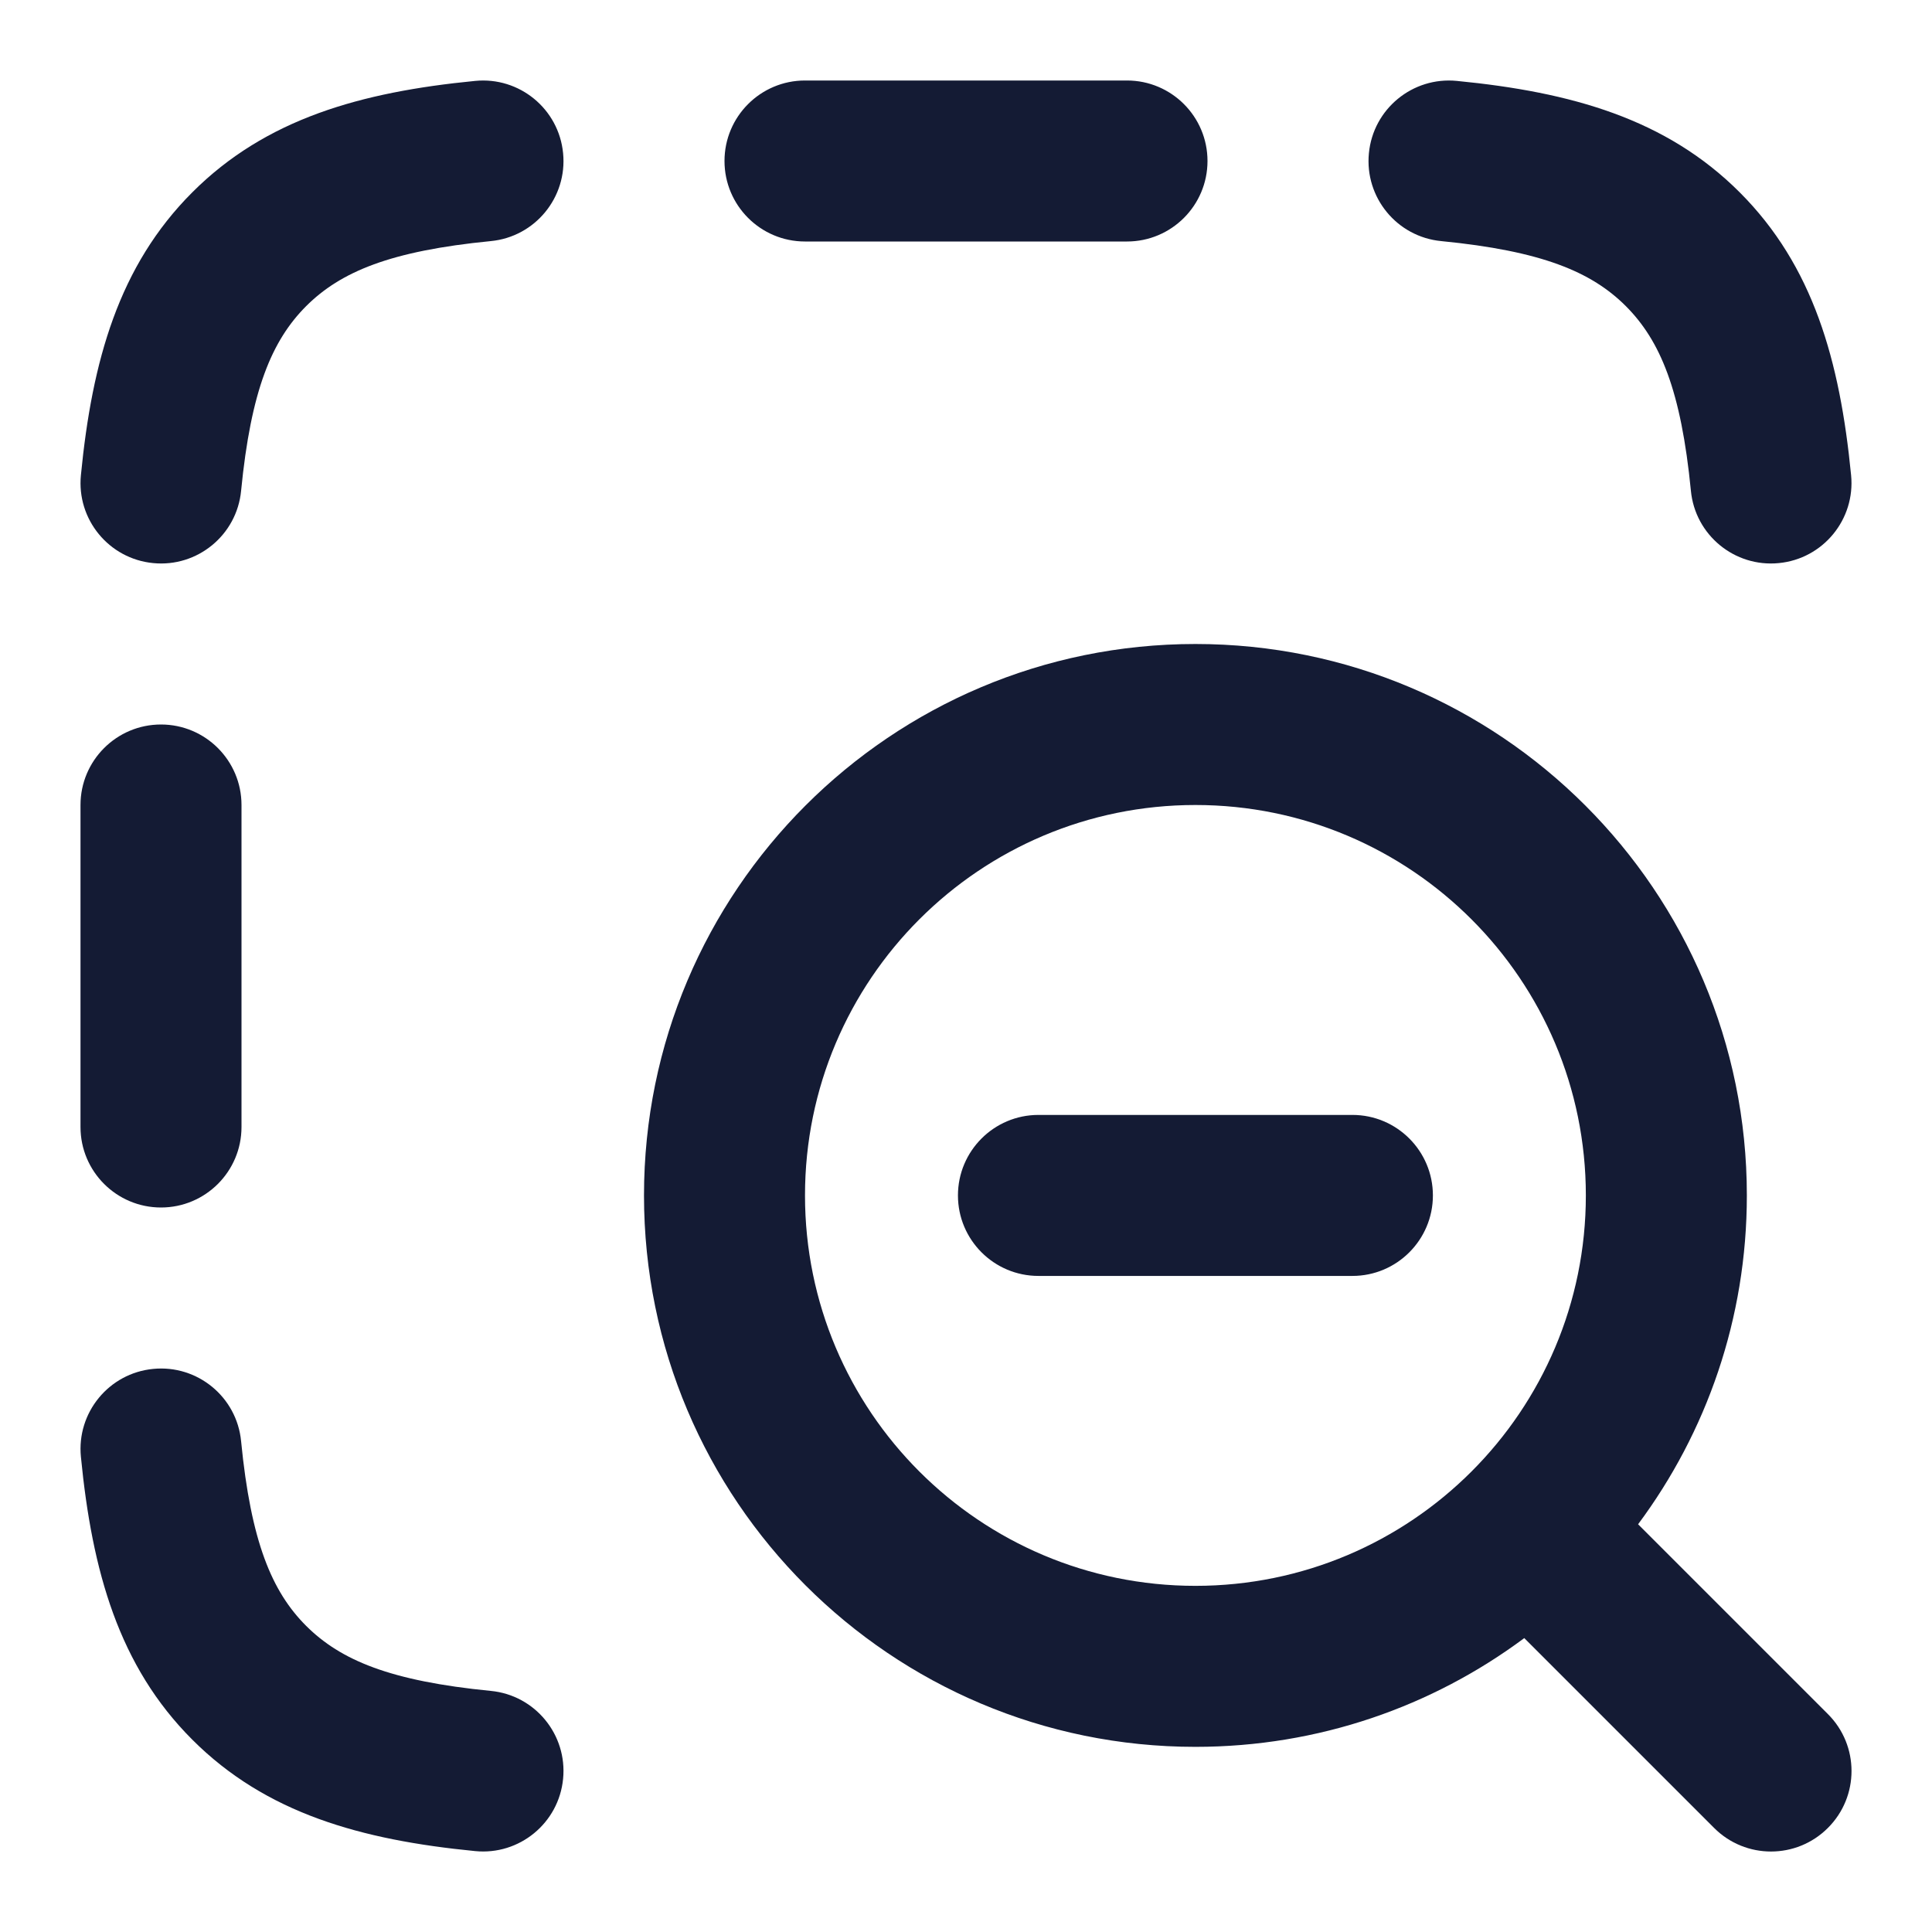
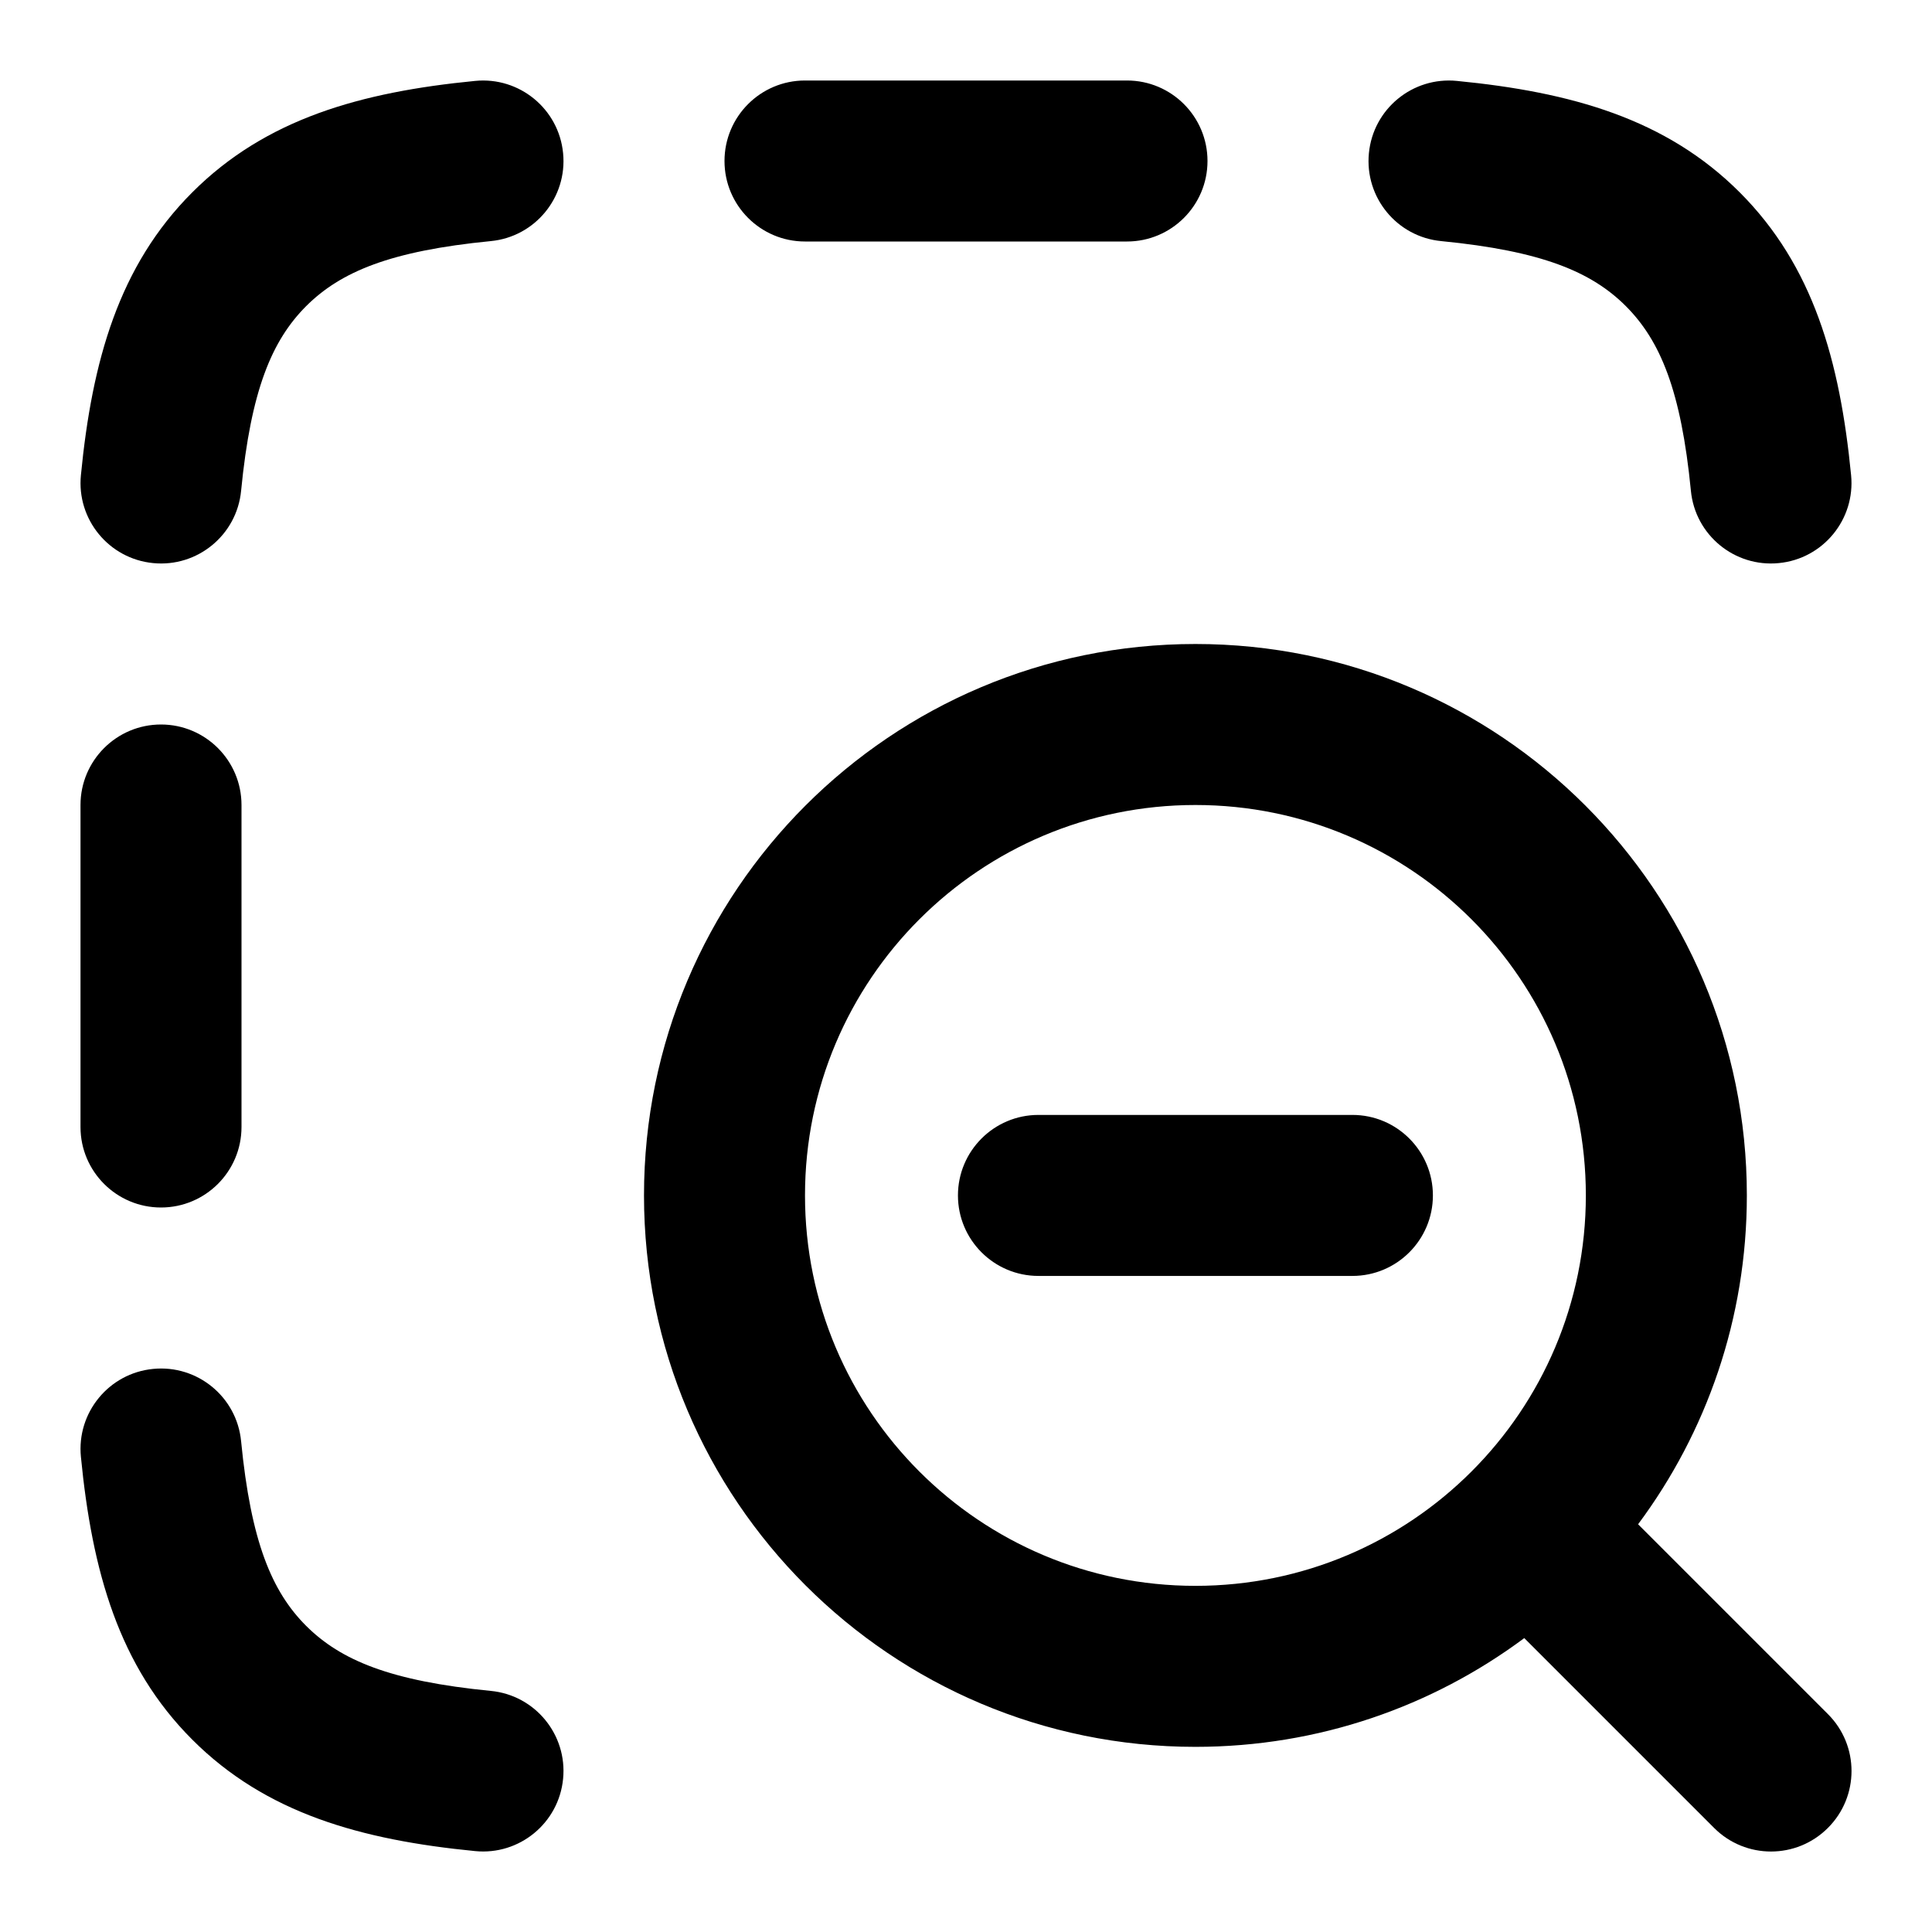
<svg xmlns="http://www.w3.org/2000/svg" width="24" height="24" viewBox="0 0 24 24" fill="none">
-   <path fill-rule="evenodd" clip-rule="evenodd" d="M8 14.85C8 11.067 11.067 8 14.85 8C18.633 8 21.7 11.067 21.7 14.85C21.7 16.381 21.198 17.794 20.349 18.935L22.707 21.293C23.098 21.683 23.098 22.317 22.707 22.707C22.317 23.098 21.683 23.098 21.293 22.707L18.935 20.349C17.794 21.198 16.381 21.7 14.85 21.7C11.067 21.7 8 18.633 8 14.85ZM14.85 10C12.171 10 10 12.171 10 14.85C10 17.529 12.171 19.7 14.85 19.7C17.529 19.7 19.7 17.529 19.7 14.85C19.7 12.171 17.529 10 14.85 10ZM11.9 14.85C11.9 14.298 12.348 13.85 12.9 13.85H16.8C17.352 13.85 17.8 14.298 17.8 14.85C17.8 15.402 17.352 15.85 16.8 15.85H12.9C12.348 15.85 11.9 15.402 11.9 14.85Z" fill="#141B34" />
-   <path fill-rule="evenodd" clip-rule="evenodd" d="M5.903 1.005C6.452 0.951 6.942 1.353 6.995 1.903C7.049 2.452 6.647 2.942 6.097 2.995C4.849 3.117 4.231 3.376 3.803 3.803C3.376 4.231 3.117 4.849 2.995 6.097C2.942 6.647 2.452 7.049 1.903 6.995C1.353 6.942 0.951 6.452 1.005 5.903C1.144 4.48 1.476 3.302 2.389 2.389C3.302 1.476 4.48 1.144 5.903 1.005ZM17.005 1.903C17.058 1.353 17.548 0.951 18.097 1.005C19.52 1.144 20.698 1.476 21.611 2.389C22.524 3.302 22.856 4.48 22.995 5.903C23.049 6.452 22.647 6.942 22.097 6.995C21.548 7.049 21.058 6.647 21.005 6.097C20.883 4.849 20.624 4.231 20.197 3.803C19.77 3.376 19.151 3.117 17.903 2.995C17.353 2.942 16.951 2.452 17.005 1.903ZM9 2C9 1.448 9.448 1 10 1L14 1C14.552 1 15 1.448 15 2C15 2.552 14.552 3 14 3L10 3C9.448 3 9 2.552 9 2ZM1 10C1 9.448 1.448 9 2 9C2.552 9 3 9.448 3 10L3 14C3 14.552 2.552 15 2 15C1.448 15 1 14.552 1 14L1 10ZM1.005 18.097C0.951 17.548 1.353 17.058 1.903 17.005C2.452 16.951 2.942 17.353 2.995 17.903C3.117 19.151 3.376 19.77 3.803 20.197C4.231 20.624 4.849 20.883 6.097 21.005C6.647 21.058 7.049 21.548 6.995 22.097C6.942 22.647 6.452 23.049 5.903 22.995C4.48 22.856 3.302 22.524 2.389 21.611C1.476 20.698 1.144 19.52 1.005 18.097Z" fill="#141B34" />
+   <path fill-rule="evenodd" clip-rule="evenodd" d="M8 14.85C8 11.067 11.067 8 14.85 8C18.633 8 21.7 11.067 21.7 14.85C21.7 16.381 21.198 17.794 20.349 18.935L22.707 21.293C23.098 21.683 23.098 22.317 22.707 22.707C22.317 23.098 21.683 23.098 21.293 22.707L18.935 20.349C17.794 21.198 16.381 21.7 14.85 21.7C11.067 21.7 8 18.633 8 14.85ZM14.85 10C12.171 10 10 12.171 10 14.85C10 17.529 12.171 19.7 14.85 19.7C17.529 19.7 19.7 17.529 19.7 14.85C19.7 12.171 17.529 10 14.85 10ZM11.9 14.85C11.9 14.298 12.348 13.85 12.9 13.85H16.8C17.352 13.85 17.8 14.298 17.8 14.85C17.8 15.402 17.352 15.85 16.8 15.85H12.9C12.348 15.85 11.9 15.402 11.9 14.85Z" fill="currentColor" />
+   <path fill-rule="evenodd" clip-rule="evenodd" d="M5.903 1.005C6.452 0.951 6.942 1.353 6.995 1.903C7.049 2.452 6.647 2.942 6.097 2.995C4.849 3.117 4.231 3.376 3.803 3.803C3.376 4.231 3.117 4.849 2.995 6.097C2.942 6.647 2.452 7.049 1.903 6.995C1.353 6.942 0.951 6.452 1.005 5.903C1.144 4.48 1.476 3.302 2.389 2.389C3.302 1.476 4.48 1.144 5.903 1.005ZM17.005 1.903C17.058 1.353 17.548 0.951 18.097 1.005C19.52 1.144 20.698 1.476 21.611 2.389C22.524 3.302 22.856 4.48 22.995 5.903C23.049 6.452 22.647 6.942 22.097 6.995C21.548 7.049 21.058 6.647 21.005 6.097C20.883 4.849 20.624 4.231 20.197 3.803C19.77 3.376 19.151 3.117 17.903 2.995C17.353 2.942 16.951 2.452 17.005 1.903ZM9 2C9 1.448 9.448 1 10 1L14 1C14.552 1 15 1.448 15 2C15 2.552 14.552 3 14 3L10 3C9.448 3 9 2.552 9 2ZM1 10C1 9.448 1.448 9 2 9C2.552 9 3 9.448 3 10L3 14C3 14.552 2.552 15 2 15C1.448 15 1 14.552 1 14L1 10ZM1.005 18.097C0.951 17.548 1.353 17.058 1.903 17.005C2.452 16.951 2.942 17.353 2.995 17.903C3.117 19.151 3.376 19.77 3.803 20.197C4.231 20.624 4.849 20.883 6.097 21.005C6.647 21.058 7.049 21.548 6.995 22.097C6.942 22.647 6.452 23.049 5.903 22.995C4.48 22.856 3.302 22.524 2.389 21.611C1.476 20.698 1.144 19.52 1.005 18.097Z" fill="currentColor" />
</svg>
